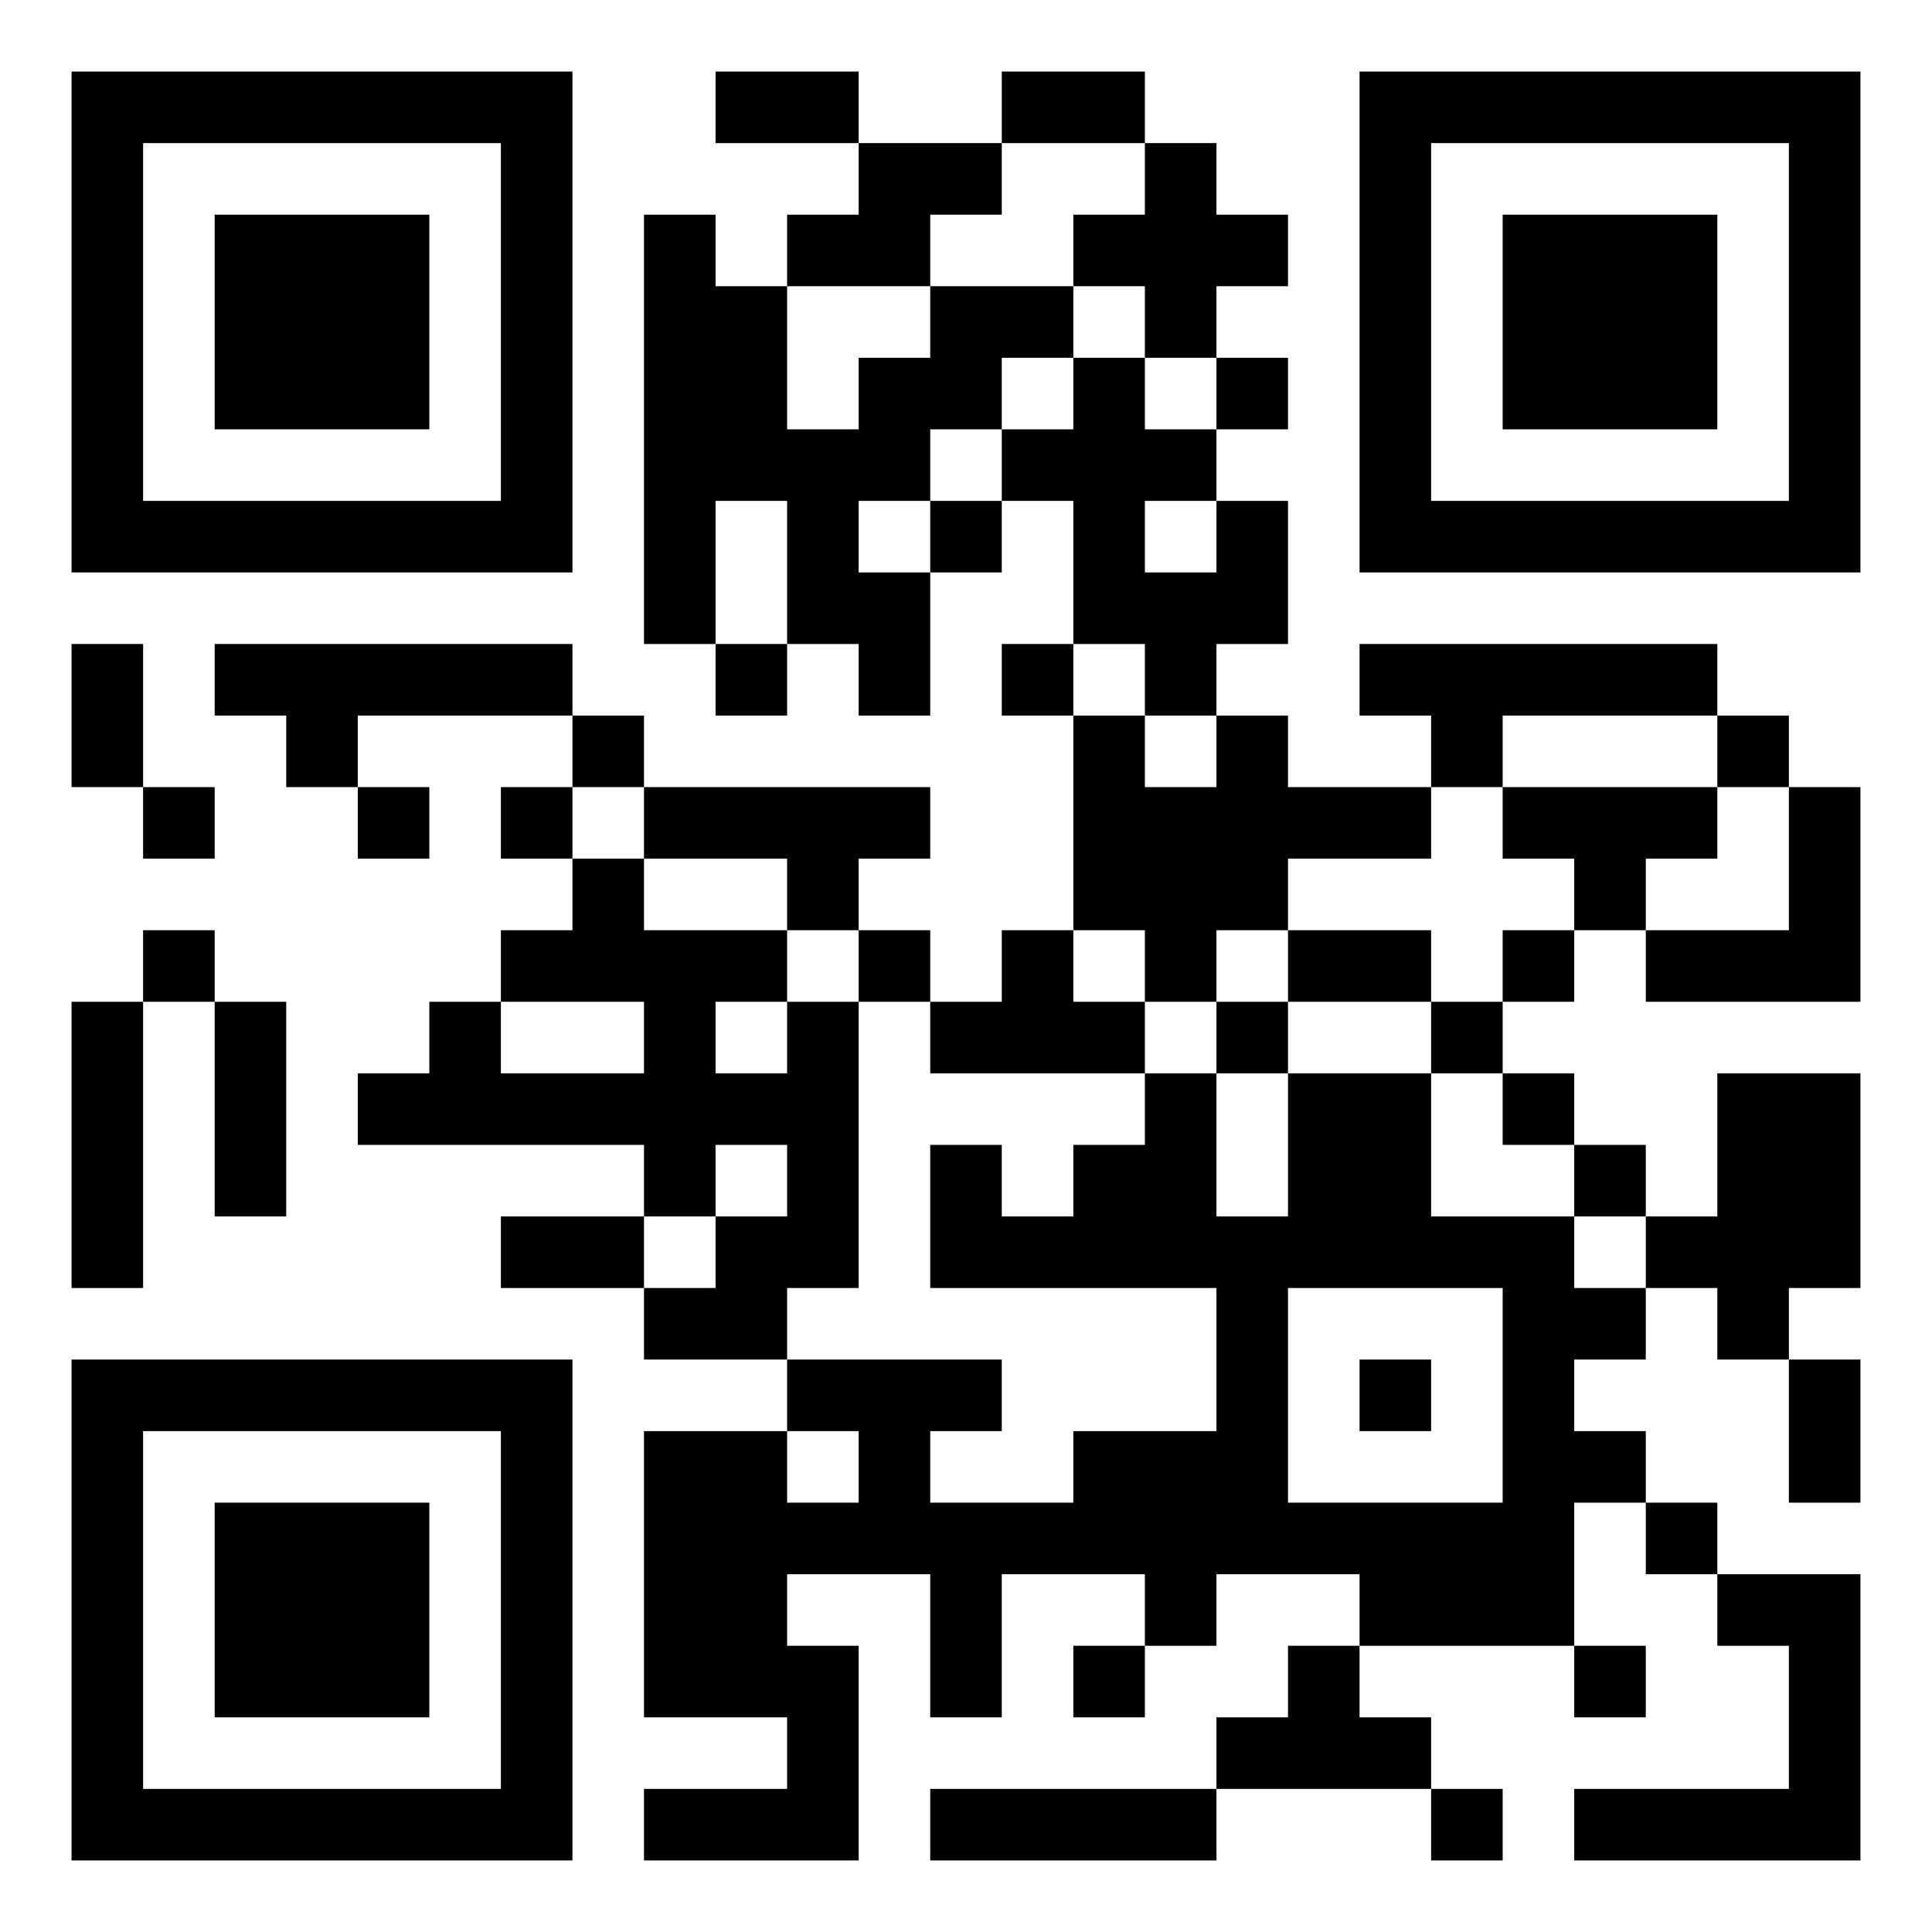
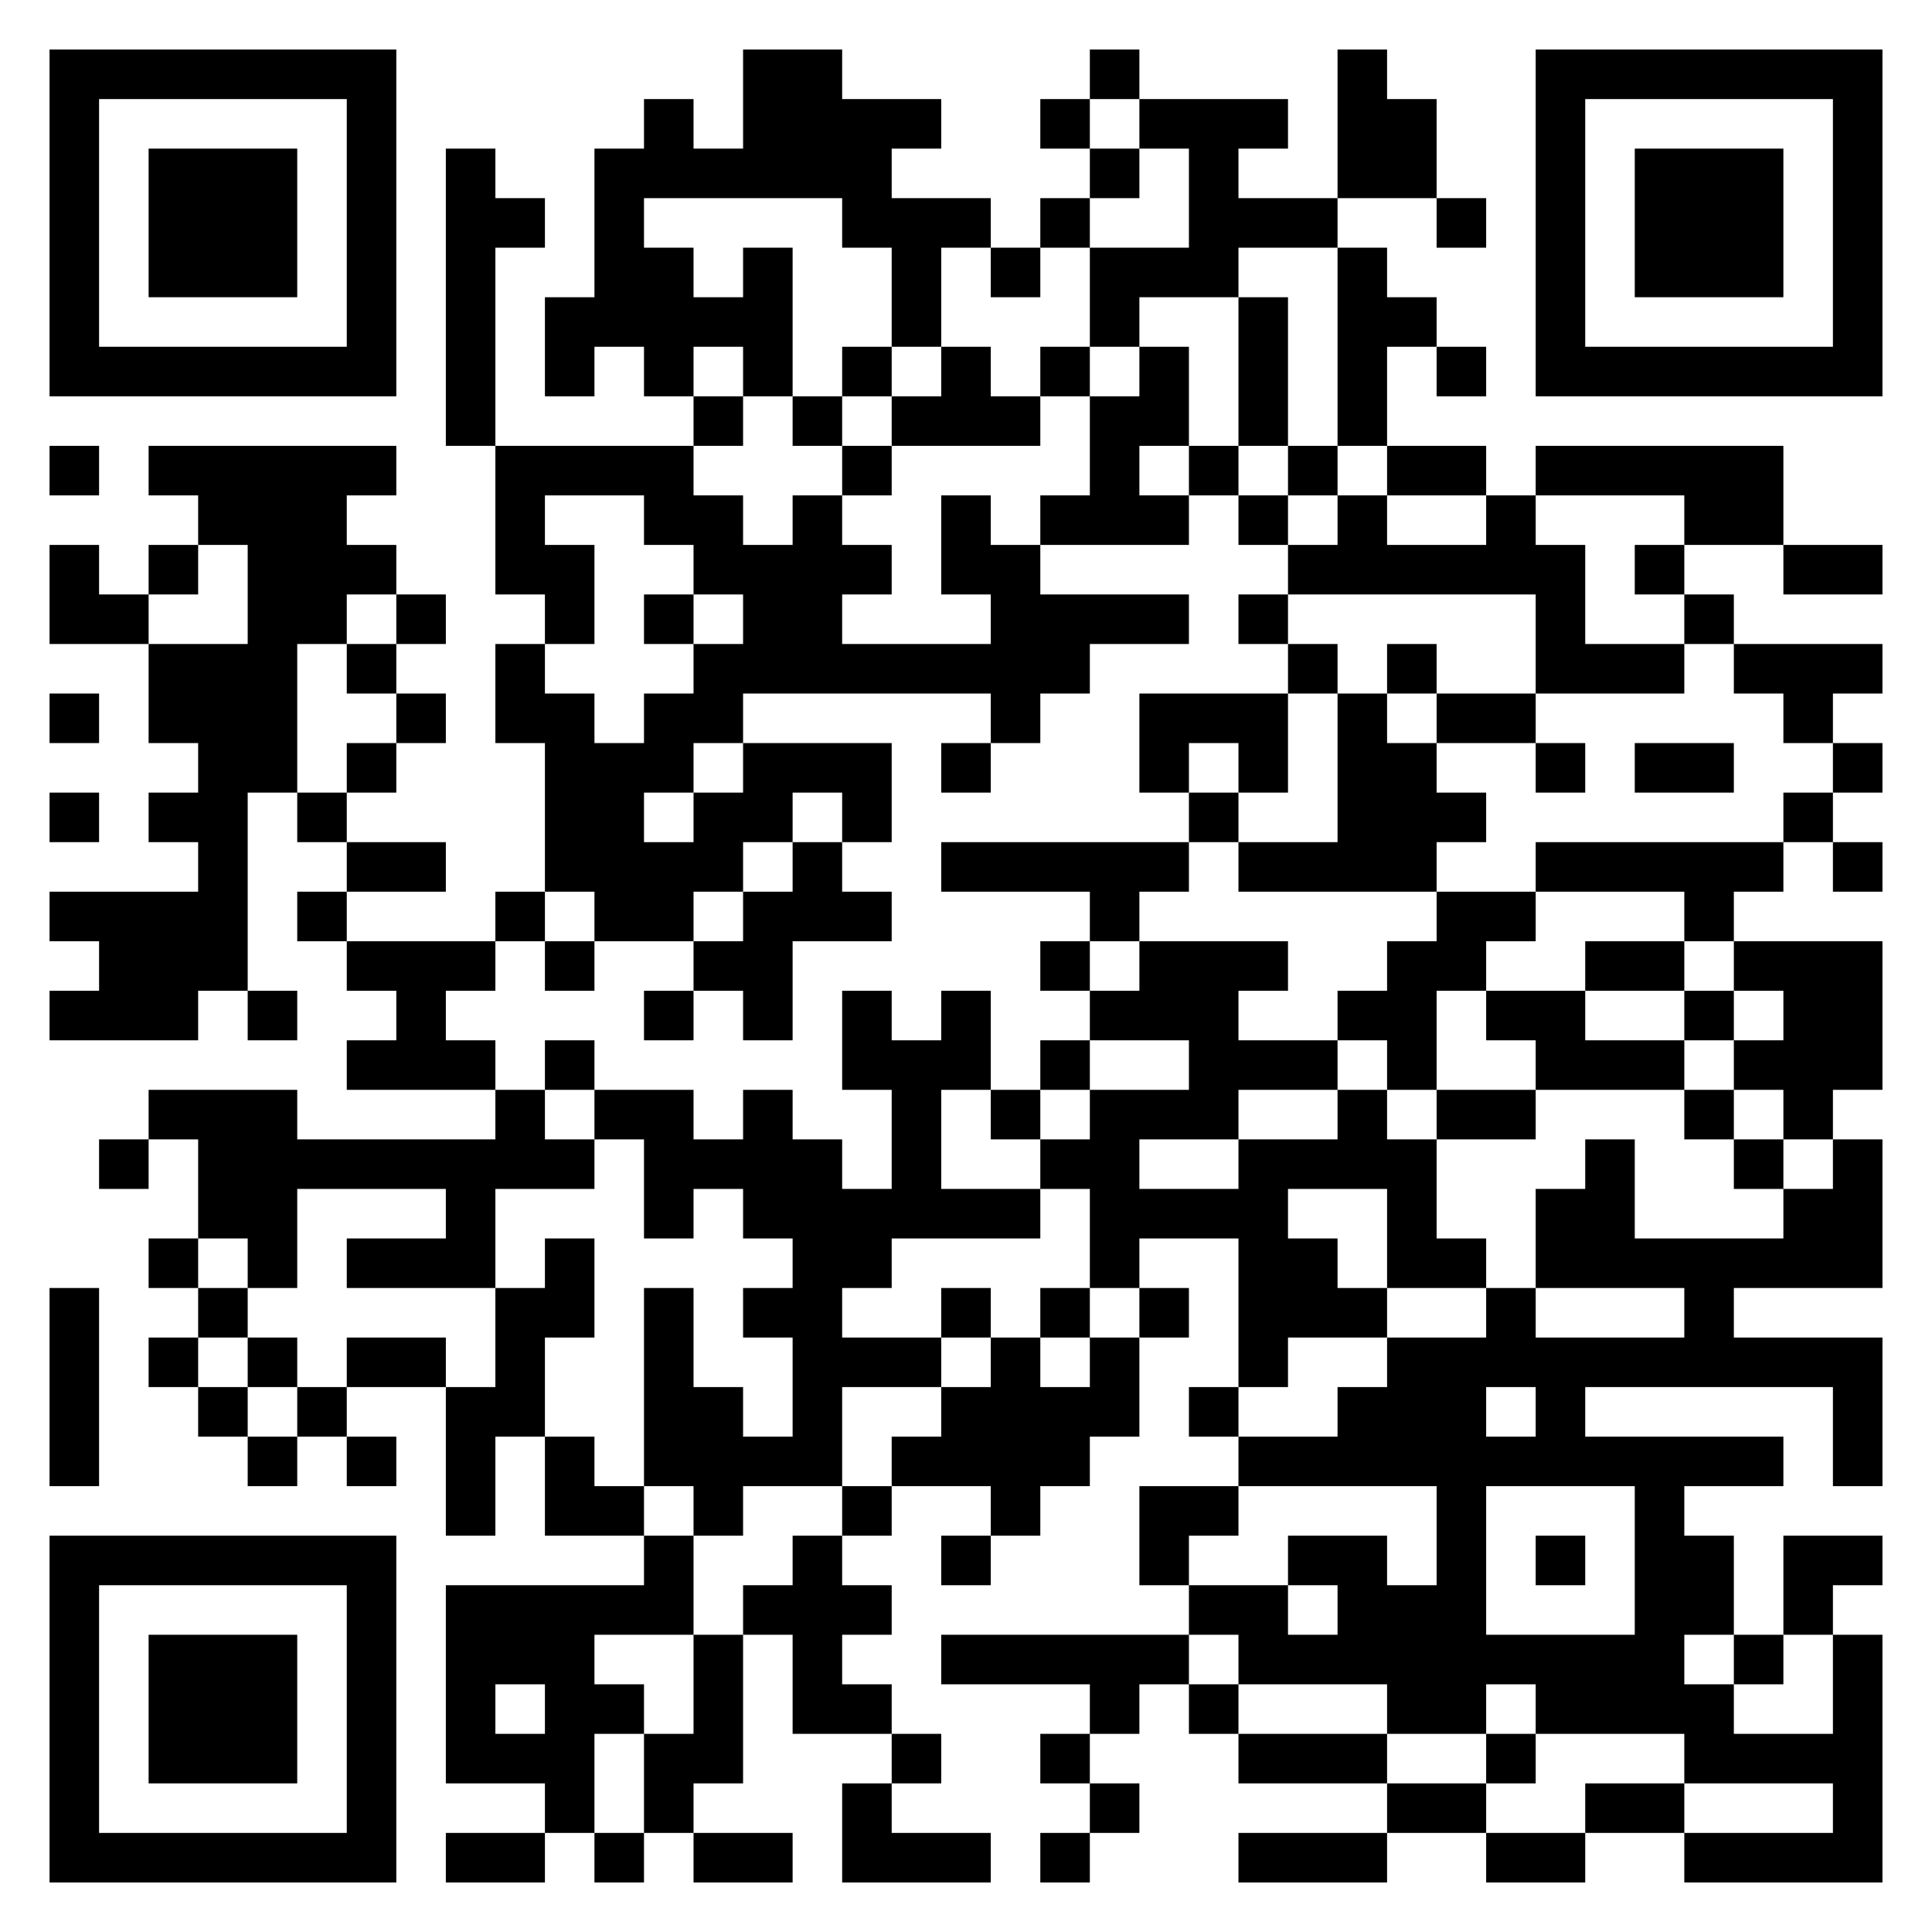
- <svg xmlns="http://www.w3.org/2000/svg" version="1.1" viewBox="0 0 27 27" stroke="none">
+ <svg xmlns="http://www.w3.org/2000/svg" version="1.1" viewBox="0 0 39 39" stroke="none">
  <rect width="100%" height="100%" fill="#FFFFFF" />
-   <path d="M1,1h1v1h-1z M2,1h1v1h-1z M3,1h1v1h-1z M4,1h1v1h-1z M5,1h1v1h-1z M6,1h1v1h-1z M7,1h1v1h-1z M10,1h1v1h-1z M11,1h1v1h-1z M14,1h1v1h-1z M15,1h1v1h-1z M19,1h1v1h-1z M20,1h1v1h-1z M21,1h1v1h-1z M22,1h1v1h-1z M23,1h1v1h-1z M24,1h1v1h-1z M25,1h1v1h-1z M1,2h1v1h-1z M7,2h1v1h-1z M12,2h1v1h-1z M13,2h1v1h-1z M16,2h1v1h-1z M19,2h1v1h-1z M25,2h1v1h-1z M1,3h1v1h-1z M3,3h1v1h-1z M4,3h1v1h-1z M5,3h1v1h-1z M7,3h1v1h-1z M9,3h1v1h-1z M11,3h1v1h-1z M12,3h1v1h-1z M15,3h1v1h-1z M16,3h1v1h-1z M17,3h1v1h-1z M19,3h1v1h-1z M21,3h1v1h-1z M22,3h1v1h-1z M23,3h1v1h-1z M25,3h1v1h-1z M1,4h1v1h-1z M3,4h1v1h-1z M4,4h1v1h-1z M5,4h1v1h-1z M7,4h1v1h-1z M9,4h1v1h-1z M10,4h1v1h-1z M13,4h1v1h-1z M14,4h1v1h-1z M16,4h1v1h-1z M19,4h1v1h-1z M21,4h1v1h-1z M22,4h1v1h-1z M23,4h1v1h-1z M25,4h1v1h-1z M1,5h1v1h-1z M3,5h1v1h-1z M4,5h1v1h-1z M5,5h1v1h-1z M7,5h1v1h-1z M9,5h1v1h-1z M10,5h1v1h-1z M12,5h1v1h-1z M13,5h1v1h-1z M15,5h1v1h-1z M17,5h1v1h-1z M19,5h1v1h-1z M21,5h1v1h-1z M22,5h1v1h-1z M23,5h1v1h-1z M25,5h1v1h-1z M1,6h1v1h-1z M7,6h1v1h-1z M9,6h1v1h-1z M10,6h1v1h-1z M11,6h1v1h-1z M12,6h1v1h-1z M14,6h1v1h-1z M15,6h1v1h-1z M16,6h1v1h-1z M19,6h1v1h-1z M25,6h1v1h-1z M1,7h1v1h-1z M2,7h1v1h-1z M3,7h1v1h-1z M4,7h1v1h-1z M5,7h1v1h-1z M6,7h1v1h-1z M7,7h1v1h-1z M9,7h1v1h-1z M11,7h1v1h-1z M13,7h1v1h-1z M15,7h1v1h-1z M17,7h1v1h-1z M19,7h1v1h-1z M20,7h1v1h-1z M21,7h1v1h-1z M22,7h1v1h-1z M23,7h1v1h-1z M24,7h1v1h-1z M25,7h1v1h-1z M9,8h1v1h-1z M11,8h1v1h-1z M12,8h1v1h-1z M15,8h1v1h-1z M16,8h1v1h-1z M17,8h1v1h-1z M1,9h1v1h-1z M3,9h1v1h-1z M4,9h1v1h-1z M5,9h1v1h-1z M6,9h1v1h-1z M7,9h1v1h-1z M10,9h1v1h-1z M12,9h1v1h-1z M14,9h1v1h-1z M16,9h1v1h-1z M19,9h1v1h-1z M20,9h1v1h-1z M21,9h1v1h-1z M22,9h1v1h-1z M23,9h1v1h-1z M1,10h1v1h-1z M4,10h1v1h-1z M8,10h1v1h-1z M15,10h1v1h-1z M17,10h1v1h-1z M20,10h1v1h-1z M24,10h1v1h-1z M2,11h1v1h-1z M5,11h1v1h-1z M7,11h1v1h-1z M9,11h1v1h-1z M10,11h1v1h-1z M11,11h1v1h-1z M12,11h1v1h-1z M15,11h1v1h-1z M16,11h1v1h-1z M17,11h1v1h-1z M18,11h1v1h-1z M19,11h1v1h-1z M21,11h1v1h-1z M22,11h1v1h-1z M23,11h1v1h-1z M25,11h1v1h-1z M8,12h1v1h-1z M11,12h1v1h-1z M15,12h1v1h-1z M16,12h1v1h-1z M17,12h1v1h-1z M22,12h1v1h-1z M25,12h1v1h-1z M2,13h1v1h-1z M7,13h1v1h-1z M8,13h1v1h-1z M9,13h1v1h-1z M10,13h1v1h-1z M12,13h1v1h-1z M14,13h1v1h-1z M16,13h1v1h-1z M18,13h1v1h-1z M19,13h1v1h-1z M21,13h1v1h-1z M23,13h1v1h-1z M24,13h1v1h-1z M25,13h1v1h-1z M1,14h1v1h-1z M3,14h1v1h-1z M6,14h1v1h-1z M9,14h1v1h-1z M11,14h1v1h-1z M13,14h1v1h-1z M14,14h1v1h-1z M15,14h1v1h-1z M17,14h1v1h-1z M20,14h1v1h-1z M1,15h1v1h-1z M3,15h1v1h-1z M5,15h1v1h-1z M6,15h1v1h-1z M7,15h1v1h-1z M8,15h1v1h-1z M9,15h1v1h-1z M10,15h1v1h-1z M11,15h1v1h-1z M16,15h1v1h-1z M18,15h1v1h-1z M19,15h1v1h-1z M21,15h1v1h-1z M24,15h1v1h-1z M25,15h1v1h-1z M1,16h1v1h-1z M3,16h1v1h-1z M9,16h1v1h-1z M11,16h1v1h-1z M13,16h1v1h-1z M15,16h1v1h-1z M16,16h1v1h-1z M18,16h1v1h-1z M19,16h1v1h-1z M22,16h1v1h-1z M24,16h1v1h-1z M25,16h1v1h-1z M1,17h1v1h-1z M7,17h1v1h-1z M8,17h1v1h-1z M10,17h1v1h-1z M11,17h1v1h-1z M13,17h1v1h-1z M14,17h1v1h-1z M15,17h1v1h-1z M16,17h1v1h-1z M17,17h1v1h-1z M18,17h1v1h-1z M19,17h1v1h-1z M20,17h1v1h-1z M21,17h1v1h-1z M23,17h1v1h-1z M24,17h1v1h-1z M25,17h1v1h-1z M9,18h1v1h-1z M10,18h1v1h-1z M17,18h1v1h-1z M21,18h1v1h-1z M22,18h1v1h-1z M24,18h1v1h-1z M1,19h1v1h-1z M2,19h1v1h-1z M3,19h1v1h-1z M4,19h1v1h-1z M5,19h1v1h-1z M6,19h1v1h-1z M7,19h1v1h-1z M11,19h1v1h-1z M12,19h1v1h-1z M13,19h1v1h-1z M17,19h1v1h-1z M19,19h1v1h-1z M21,19h1v1h-1z M25,19h1v1h-1z M1,20h1v1h-1z M7,20h1v1h-1z M9,20h1v1h-1z M10,20h1v1h-1z M12,20h1v1h-1z M15,20h1v1h-1z M16,20h1v1h-1z M17,20h1v1h-1z M21,20h1v1h-1z M22,20h1v1h-1z M25,20h1v1h-1z M1,21h1v1h-1z M3,21h1v1h-1z M4,21h1v1h-1z M5,21h1v1h-1z M7,21h1v1h-1z M9,21h1v1h-1z M10,21h1v1h-1z M11,21h1v1h-1z M12,21h1v1h-1z M13,21h1v1h-1z M14,21h1v1h-1z M15,21h1v1h-1z M16,21h1v1h-1z M17,21h1v1h-1z M18,21h1v1h-1z M19,21h1v1h-1z M20,21h1v1h-1z M21,21h1v1h-1z M23,21h1v1h-1z M1,22h1v1h-1z M3,22h1v1h-1z M4,22h1v1h-1z M5,22h1v1h-1z M7,22h1v1h-1z M9,22h1v1h-1z M10,22h1v1h-1z M13,22h1v1h-1z M16,22h1v1h-1z M19,22h1v1h-1z M20,22h1v1h-1z M21,22h1v1h-1z M24,22h1v1h-1z M25,22h1v1h-1z M1,23h1v1h-1z M3,23h1v1h-1z M4,23h1v1h-1z M5,23h1v1h-1z M7,23h1v1h-1z M9,23h1v1h-1z M10,23h1v1h-1z M11,23h1v1h-1z M13,23h1v1h-1z M15,23h1v1h-1z M18,23h1v1h-1z M22,23h1v1h-1z M25,23h1v1h-1z M1,24h1v1h-1z M7,24h1v1h-1z M11,24h1v1h-1z M17,24h1v1h-1z M18,24h1v1h-1z M19,24h1v1h-1z M25,24h1v1h-1z M1,25h1v1h-1z M2,25h1v1h-1z M3,25h1v1h-1z M4,25h1v1h-1z M5,25h1v1h-1z M6,25h1v1h-1z M7,25h1v1h-1z M9,25h1v1h-1z M10,25h1v1h-1z M11,25h1v1h-1z M13,25h1v1h-1z M14,25h1v1h-1z M15,25h1v1h-1z M16,25h1v1h-1z M20,25h1v1h-1z M22,25h1v1h-1z M23,25h1v1h-1z M24,25h1v1h-1z M25,25h1v1h-1z" fill="#000000" />
+   <path d="M1,1h1v1h-1z M2,1h1v1h-1z M3,1h1v1h-1z M4,1h1v1h-1z M5,1h1v1h-1z M6,1h1v1h-1z M7,1h1v1h-1z M15,1h1v1h-1z M16,1h1v1h-1z M22,1h1v1h-1z M27,1h1v1h-1z M31,1h1v1h-1z M32,1h1v1h-1z M33,1h1v1h-1z M34,1h1v1h-1z M35,1h1v1h-1z M36,1h1v1h-1z M37,1h1v1h-1z M1,2h1v1h-1z M7,2h1v1h-1z M13,2h1v1h-1z M15,2h1v1h-1z M16,2h1v1h-1z M17,2h1v1h-1z M18,2h1v1h-1z M21,2h1v1h-1z M23,2h1v1h-1z M24,2h1v1h-1z M25,2h1v1h-1z M27,2h1v1h-1z M28,2h1v1h-1z M31,2h1v1h-1z M37,2h1v1h-1z M1,3h1v1h-1z M3,3h1v1h-1z M4,3h1v1h-1z M5,3h1v1h-1z M7,3h1v1h-1z M9,3h1v1h-1z M12,3h1v1h-1z M13,3h1v1h-1z M14,3h1v1h-1z M15,3h1v1h-1z M16,3h1v1h-1z M17,3h1v1h-1z M22,3h1v1h-1z M24,3h1v1h-1z M27,3h1v1h-1z M28,3h1v1h-1z M31,3h1v1h-1z M33,3h1v1h-1z M34,3h1v1h-1z M35,3h1v1h-1z M37,3h1v1h-1z M1,4h1v1h-1z M3,4h1v1h-1z M4,4h1v1h-1z M5,4h1v1h-1z M7,4h1v1h-1z M9,4h1v1h-1z M10,4h1v1h-1z M12,4h1v1h-1z M17,4h1v1h-1z M18,4h1v1h-1z M19,4h1v1h-1z M21,4h1v1h-1z M24,4h1v1h-1z M25,4h1v1h-1z M26,4h1v1h-1z M29,4h1v1h-1z M31,4h1v1h-1z M33,4h1v1h-1z M34,4h1v1h-1z M35,4h1v1h-1z M37,4h1v1h-1z M1,5h1v1h-1z M3,5h1v1h-1z M4,5h1v1h-1z M5,5h1v1h-1z M7,5h1v1h-1z M9,5h1v1h-1z M12,5h1v1h-1z M13,5h1v1h-1z M15,5h1v1h-1z M18,5h1v1h-1z M20,5h1v1h-1z M22,5h1v1h-1z M23,5h1v1h-1z M24,5h1v1h-1z M27,5h1v1h-1z M31,5h1v1h-1z M33,5h1v1h-1z M34,5h1v1h-1z M35,5h1v1h-1z M37,5h1v1h-1z M1,6h1v1h-1z M7,6h1v1h-1z M9,6h1v1h-1z M11,6h1v1h-1z M12,6h1v1h-1z M13,6h1v1h-1z M14,6h1v1h-1z M15,6h1v1h-1z M18,6h1v1h-1z M22,6h1v1h-1z M25,6h1v1h-1z M27,6h1v1h-1z M28,6h1v1h-1z M31,6h1v1h-1z M37,6h1v1h-1z M1,7h1v1h-1z M2,7h1v1h-1z M3,7h1v1h-1z M4,7h1v1h-1z M5,7h1v1h-1z M6,7h1v1h-1z M7,7h1v1h-1z M9,7h1v1h-1z M11,7h1v1h-1z M13,7h1v1h-1z M15,7h1v1h-1z M17,7h1v1h-1z M19,7h1v1h-1z M21,7h1v1h-1z M23,7h1v1h-1z M25,7h1v1h-1z M27,7h1v1h-1z M29,7h1v1h-1z M31,7h1v1h-1z M32,7h1v1h-1z M33,7h1v1h-1z M34,7h1v1h-1z M35,7h1v1h-1z M36,7h1v1h-1z M37,7h1v1h-1z M9,8h1v1h-1z M14,8h1v1h-1z M16,8h1v1h-1z M18,8h1v1h-1z M19,8h1v1h-1z M20,8h1v1h-1z M22,8h1v1h-1z M23,8h1v1h-1z M25,8h1v1h-1z M27,8h1v1h-1z M1,9h1v1h-1z M3,9h1v1h-1z M4,9h1v1h-1z M5,9h1v1h-1z M6,9h1v1h-1z M7,9h1v1h-1z M10,9h1v1h-1z M11,9h1v1h-1z M12,9h1v1h-1z M13,9h1v1h-1z M17,9h1v1h-1z M22,9h1v1h-1z M24,9h1v1h-1z M26,9h1v1h-1z M28,9h1v1h-1z M29,9h1v1h-1z M31,9h1v1h-1z M32,9h1v1h-1z M33,9h1v1h-1z M34,9h1v1h-1z M35,9h1v1h-1z M4,10h1v1h-1z M5,10h1v1h-1z M6,10h1v1h-1z M10,10h1v1h-1z M13,10h1v1h-1z M14,10h1v1h-1z M16,10h1v1h-1z M19,10h1v1h-1z M21,10h1v1h-1z M22,10h1v1h-1z M23,10h1v1h-1z M25,10h1v1h-1z M27,10h1v1h-1z M30,10h1v1h-1z M34,10h1v1h-1z M35,10h1v1h-1z M1,11h1v1h-1z M3,11h1v1h-1z M5,11h1v1h-1z M6,11h1v1h-1z M7,11h1v1h-1z M10,11h1v1h-1z M11,11h1v1h-1z M14,11h1v1h-1z M15,11h1v1h-1z M16,11h1v1h-1z M17,11h1v1h-1z M19,11h1v1h-1z M20,11h1v1h-1z M26,11h1v1h-1z M27,11h1v1h-1z M28,11h1v1h-1z M29,11h1v1h-1z M30,11h1v1h-1z M31,11h1v1h-1z M33,11h1v1h-1z M36,11h1v1h-1z M37,11h1v1h-1z M1,12h1v1h-1z M2,12h1v1h-1z M5,12h1v1h-1z M6,12h1v1h-1z M8,12h1v1h-1z M11,12h1v1h-1z M13,12h1v1h-1z M15,12h1v1h-1z M16,12h1v1h-1z M20,12h1v1h-1z M21,12h1v1h-1z M22,12h1v1h-1z M23,12h1v1h-1z M25,12h1v1h-1z M31,12h1v1h-1z M34,12h1v1h-1z M3,13h1v1h-1z M4,13h1v1h-1z M5,13h1v1h-1z M7,13h1v1h-1z M10,13h1v1h-1z M14,13h1v1h-1z M15,13h1v1h-1z M16,13h1v1h-1z M17,13h1v1h-1z M18,13h1v1h-1z M19,13h1v1h-1z M20,13h1v1h-1z M21,13h1v1h-1z M26,13h1v1h-1z M28,13h1v1h-1z M31,13h1v1h-1z M32,13h1v1h-1z M33,13h1v1h-1z M35,13h1v1h-1z M36,13h1v1h-1z M37,13h1v1h-1z M1,14h1v1h-1z M3,14h1v1h-1z M4,14h1v1h-1z M5,14h1v1h-1z M8,14h1v1h-1z M10,14h1v1h-1z M11,14h1v1h-1z M13,14h1v1h-1z M14,14h1v1h-1z M20,14h1v1h-1z M23,14h1v1h-1z M24,14h1v1h-1z M25,14h1v1h-1z M27,14h1v1h-1z M29,14h1v1h-1z M30,14h1v1h-1z M36,14h1v1h-1z M4,15h1v1h-1z M5,15h1v1h-1z M7,15h1v1h-1z M11,15h1v1h-1z M12,15h1v1h-1z M13,15h1v1h-1z M15,15h1v1h-1z M16,15h1v1h-1z M17,15h1v1h-1z M19,15h1v1h-1z M23,15h1v1h-1z M25,15h1v1h-1z M27,15h1v1h-1z M28,15h1v1h-1z M31,15h1v1h-1z M33,15h1v1h-1z M34,15h1v1h-1z M37,15h1v1h-1z M1,16h1v1h-1z M3,16h1v1h-1z M4,16h1v1h-1z M6,16h1v1h-1z M11,16h1v1h-1z M12,16h1v1h-1z M14,16h1v1h-1z M15,16h1v1h-1z M17,16h1v1h-1z M24,16h1v1h-1z M27,16h1v1h-1z M28,16h1v1h-1z M29,16h1v1h-1z M36,16h1v1h-1z M4,17h1v1h-1z M7,17h1v1h-1z M8,17h1v1h-1z M11,17h1v1h-1z M12,17h1v1h-1z M13,17h1v1h-1z M14,17h1v1h-1z M16,17h1v1h-1z M19,17h1v1h-1z M20,17h1v1h-1z M21,17h1v1h-1z M22,17h1v1h-1z M23,17h1v1h-1z M25,17h1v1h-1z M26,17h1v1h-1z M27,17h1v1h-1z M28,17h1v1h-1z M31,17h1v1h-1z M32,17h1v1h-1z M33,17h1v1h-1z M34,17h1v1h-1z M35,17h1v1h-1z M37,17h1v1h-1z M1,18h1v1h-1z M2,18h1v1h-1z M3,18h1v1h-1z M4,18h1v1h-1z M6,18h1v1h-1z M10,18h1v1h-1z M12,18h1v1h-1z M13,18h1v1h-1z M15,18h1v1h-1z M16,18h1v1h-1z M17,18h1v1h-1z M22,18h1v1h-1z M29,18h1v1h-1z M30,18h1v1h-1z M34,18h1v1h-1z M2,19h1v1h-1z M3,19h1v1h-1z M4,19h1v1h-1z M7,19h1v1h-1z M8,19h1v1h-1z M9,19h1v1h-1z M11,19h1v1h-1z M14,19h1v1h-1z M15,19h1v1h-1z M21,19h1v1h-1z M23,19h1v1h-1z M24,19h1v1h-1z M25,19h1v1h-1z M28,19h1v1h-1z M29,19h1v1h-1z M32,19h1v1h-1z M33,19h1v1h-1z M35,19h1v1h-1z M36,19h1v1h-1z M37,19h1v1h-1z M1,20h1v1h-1z M2,20h1v1h-1z M3,20h1v1h-1z M5,20h1v1h-1z M8,20h1v1h-1z M13,20h1v1h-1z M15,20h1v1h-1z M17,20h1v1h-1z M19,20h1v1h-1z M22,20h1v1h-1z M23,20h1v1h-1z M24,20h1v1h-1z M27,20h1v1h-1z M28,20h1v1h-1z M30,20h1v1h-1z M31,20h1v1h-1z M34,20h1v1h-1z M36,20h1v1h-1z M37,20h1v1h-1z M7,21h1v1h-1z M8,21h1v1h-1z M9,21h1v1h-1z M11,21h1v1h-1z M17,21h1v1h-1z M18,21h1v1h-1z M19,21h1v1h-1z M21,21h1v1h-1z M24,21h1v1h-1z M25,21h1v1h-1z M26,21h1v1h-1z M28,21h1v1h-1z M31,21h1v1h-1z M32,21h1v1h-1z M33,21h1v1h-1z M35,21h1v1h-1z M36,21h1v1h-1z M37,21h1v1h-1z M3,22h1v1h-1z M4,22h1v1h-1z M5,22h1v1h-1z M10,22h1v1h-1z M12,22h1v1h-1z M13,22h1v1h-1z M15,22h1v1h-1z M18,22h1v1h-1z M20,22h1v1h-1z M22,22h1v1h-1z M23,22h1v1h-1z M24,22h1v1h-1z M27,22h1v1h-1z M29,22h1v1h-1z M30,22h1v1h-1z M34,22h1v1h-1z M36,22h1v1h-1z M2,23h1v1h-1z M4,23h1v1h-1z M5,23h1v1h-1z M6,23h1v1h-1z M7,23h1v1h-1z M8,23h1v1h-1z M9,23h1v1h-1z M10,23h1v1h-1z M11,23h1v1h-1z M13,23h1v1h-1z M14,23h1v1h-1z M15,23h1v1h-1z M16,23h1v1h-1z M18,23h1v1h-1z M21,23h1v1h-1z M22,23h1v1h-1z M25,23h1v1h-1z M26,23h1v1h-1z M27,23h1v1h-1z M28,23h1v1h-1z M32,23h1v1h-1z M35,23h1v1h-1z M37,23h1v1h-1z M4,24h1v1h-1z M5,24h1v1h-1z M9,24h1v1h-1z M13,24h1v1h-1z M15,24h1v1h-1z M16,24h1v1h-1z M17,24h1v1h-1z M18,24h1v1h-1z M19,24h1v1h-1z M20,24h1v1h-1z M22,24h1v1h-1z M23,24h1v1h-1z M24,24h1v1h-1z M25,24h1v1h-1z M28,24h1v1h-1z M31,24h1v1h-1z M32,24h1v1h-1z M36,24h1v1h-1z M37,24h1v1h-1z M3,25h1v1h-1z M5,25h1v1h-1z M7,25h1v1h-1z M8,25h1v1h-1z M9,25h1v1h-1z M11,25h1v1h-1z M16,25h1v1h-1z M17,25h1v1h-1z M22,25h1v1h-1z M25,25h1v1h-1z M26,25h1v1h-1z M28,25h1v1h-1z M29,25h1v1h-1z M31,25h1v1h-1z M32,25h1v1h-1z M33,25h1v1h-1z M34,25h1v1h-1z M35,25h1v1h-1z M36,25h1v1h-1z M37,25h1v1h-1z M1,26h1v1h-1z M4,26h1v1h-1z M10,26h1v1h-1z M11,26h1v1h-1z M13,26h1v1h-1z M15,26h1v1h-1z M16,26h1v1h-1z M19,26h1v1h-1z M21,26h1v1h-1z M23,26h1v1h-1z M25,26h1v1h-1z M26,26h1v1h-1z M27,26h1v1h-1z M30,26h1v1h-1z M34,26h1v1h-1z M1,27h1v1h-1z M3,27h1v1h-1z M5,27h1v1h-1z M7,27h1v1h-1z M8,27h1v1h-1z M10,27h1v1h-1z M13,27h1v1h-1z M16,27h1v1h-1z M17,27h1v1h-1z M18,27h1v1h-1z M20,27h1v1h-1z M22,27h1v1h-1z M25,27h1v1h-1z M28,27h1v1h-1z M29,27h1v1h-1z M30,27h1v1h-1z M31,27h1v1h-1z M32,27h1v1h-1z M33,27h1v1h-1z M34,27h1v1h-1z M35,27h1v1h-1z M36,27h1v1h-1z M37,27h1v1h-1z M1,28h1v1h-1z M4,28h1v1h-1z M6,28h1v1h-1z M9,28h1v1h-1z M10,28h1v1h-1z M13,28h1v1h-1z M14,28h1v1h-1z M16,28h1v1h-1z M19,28h1v1h-1z M20,28h1v1h-1z M21,28h1v1h-1z M22,28h1v1h-1z M24,28h1v1h-1z M27,28h1v1h-1z M28,28h1v1h-1z M29,28h1v1h-1z M31,28h1v1h-1z M37,28h1v1h-1z M1,29h1v1h-1z M5,29h1v1h-1z M7,29h1v1h-1z M9,29h1v1h-1z M11,29h1v1h-1z M13,29h1v1h-1z M14,29h1v1h-1z M15,29h1v1h-1z M16,29h1v1h-1z M18,29h1v1h-1z M19,29h1v1h-1z M20,29h1v1h-1z M21,29h1v1h-1z M25,29h1v1h-1z M26,29h1v1h-1z M27,29h1v1h-1z M28,29h1v1h-1z M29,29h1v1h-1z M30,29h1v1h-1z M31,29h1v1h-1z M32,29h1v1h-1z M33,29h1v1h-1z M34,29h1v1h-1z M35,29h1v1h-1z M37,29h1v1h-1z M9,30h1v1h-1z M11,30h1v1h-1z M12,30h1v1h-1z M14,30h1v1h-1z M17,30h1v1h-1z M20,30h1v1h-1z M23,30h1v1h-1z M24,30h1v1h-1z M29,30h1v1h-1z M33,30h1v1h-1z M1,31h1v1h-1z M2,31h1v1h-1z M3,31h1v1h-1z M4,31h1v1h-1z M5,31h1v1h-1z M6,31h1v1h-1z M7,31h1v1h-1z M13,31h1v1h-1z M16,31h1v1h-1z M19,31h1v1h-1z M23,31h1v1h-1z M26,31h1v1h-1z M27,31h1v1h-1z M29,31h1v1h-1z M31,31h1v1h-1z M33,31h1v1h-1z M34,31h1v1h-1z M36,31h1v1h-1z M37,31h1v1h-1z M1,32h1v1h-1z M7,32h1v1h-1z M9,32h1v1h-1z M10,32h1v1h-1z M11,32h1v1h-1z M12,32h1v1h-1z M13,32h1v1h-1z M15,32h1v1h-1z M16,32h1v1h-1z M17,32h1v1h-1z M24,32h1v1h-1z M25,32h1v1h-1z M27,32h1v1h-1z M28,32h1v1h-1z M29,32h1v1h-1z M33,32h1v1h-1z M34,32h1v1h-1z M36,32h1v1h-1z M1,33h1v1h-1z M3,33h1v1h-1z M4,33h1v1h-1z M5,33h1v1h-1z M7,33h1v1h-1z M9,33h1v1h-1z M10,33h1v1h-1z M11,33h1v1h-1z M14,33h1v1h-1z M16,33h1v1h-1z M19,33h1v1h-1z M20,33h1v1h-1z M21,33h1v1h-1z M22,33h1v1h-1z M23,33h1v1h-1z M25,33h1v1h-1z M26,33h1v1h-1z M27,33h1v1h-1z M28,33h1v1h-1z M29,33h1v1h-1z M30,33h1v1h-1z M31,33h1v1h-1z M32,33h1v1h-1z M33,33h1v1h-1z M35,33h1v1h-1z M37,33h1v1h-1z M1,34h1v1h-1z M3,34h1v1h-1z M4,34h1v1h-1z M5,34h1v1h-1z M7,34h1v1h-1z M9,34h1v1h-1z M11,34h1v1h-1z M12,34h1v1h-1z M14,34h1v1h-1z M16,34h1v1h-1z M17,34h1v1h-1z M22,34h1v1h-1z M24,34h1v1h-1z M28,34h1v1h-1z M29,34h1v1h-1z M31,34h1v1h-1z M32,34h1v1h-1z M33,34h1v1h-1z M34,34h1v1h-1z M37,34h1v1h-1z M1,35h1v1h-1z M3,35h1v1h-1z M4,35h1v1h-1z M5,35h1v1h-1z M7,35h1v1h-1z M9,35h1v1h-1z M10,35h1v1h-1z M11,35h1v1h-1z M13,35h1v1h-1z M14,35h1v1h-1z M18,35h1v1h-1z M21,35h1v1h-1z M25,35h1v1h-1z M26,35h1v1h-1z M27,35h1v1h-1z M30,35h1v1h-1z M34,35h1v1h-1z M35,35h1v1h-1z M36,35h1v1h-1z M37,35h1v1h-1z M1,36h1v1h-1z M7,36h1v1h-1z M11,36h1v1h-1z M13,36h1v1h-1z M17,36h1v1h-1z M22,36h1v1h-1z M28,36h1v1h-1z M29,36h1v1h-1z M32,36h1v1h-1z M33,36h1v1h-1z M37,36h1v1h-1z M1,37h1v1h-1z M2,37h1v1h-1z M3,37h1v1h-1z M4,37h1v1h-1z M5,37h1v1h-1z M6,37h1v1h-1z M7,37h1v1h-1z M9,37h1v1h-1z M10,37h1v1h-1z M12,37h1v1h-1z M14,37h1v1h-1z M15,37h1v1h-1z M17,37h1v1h-1z M18,37h1v1h-1z M19,37h1v1h-1z M21,37h1v1h-1z M25,37h1v1h-1z M26,37h1v1h-1z M27,37h1v1h-1z M30,37h1v1h-1z M31,37h1v1h-1z M34,37h1v1h-1z M35,37h1v1h-1z M36,37h1v1h-1z M37,37h1v1h-1z" fill="#000000" />
</svg>
